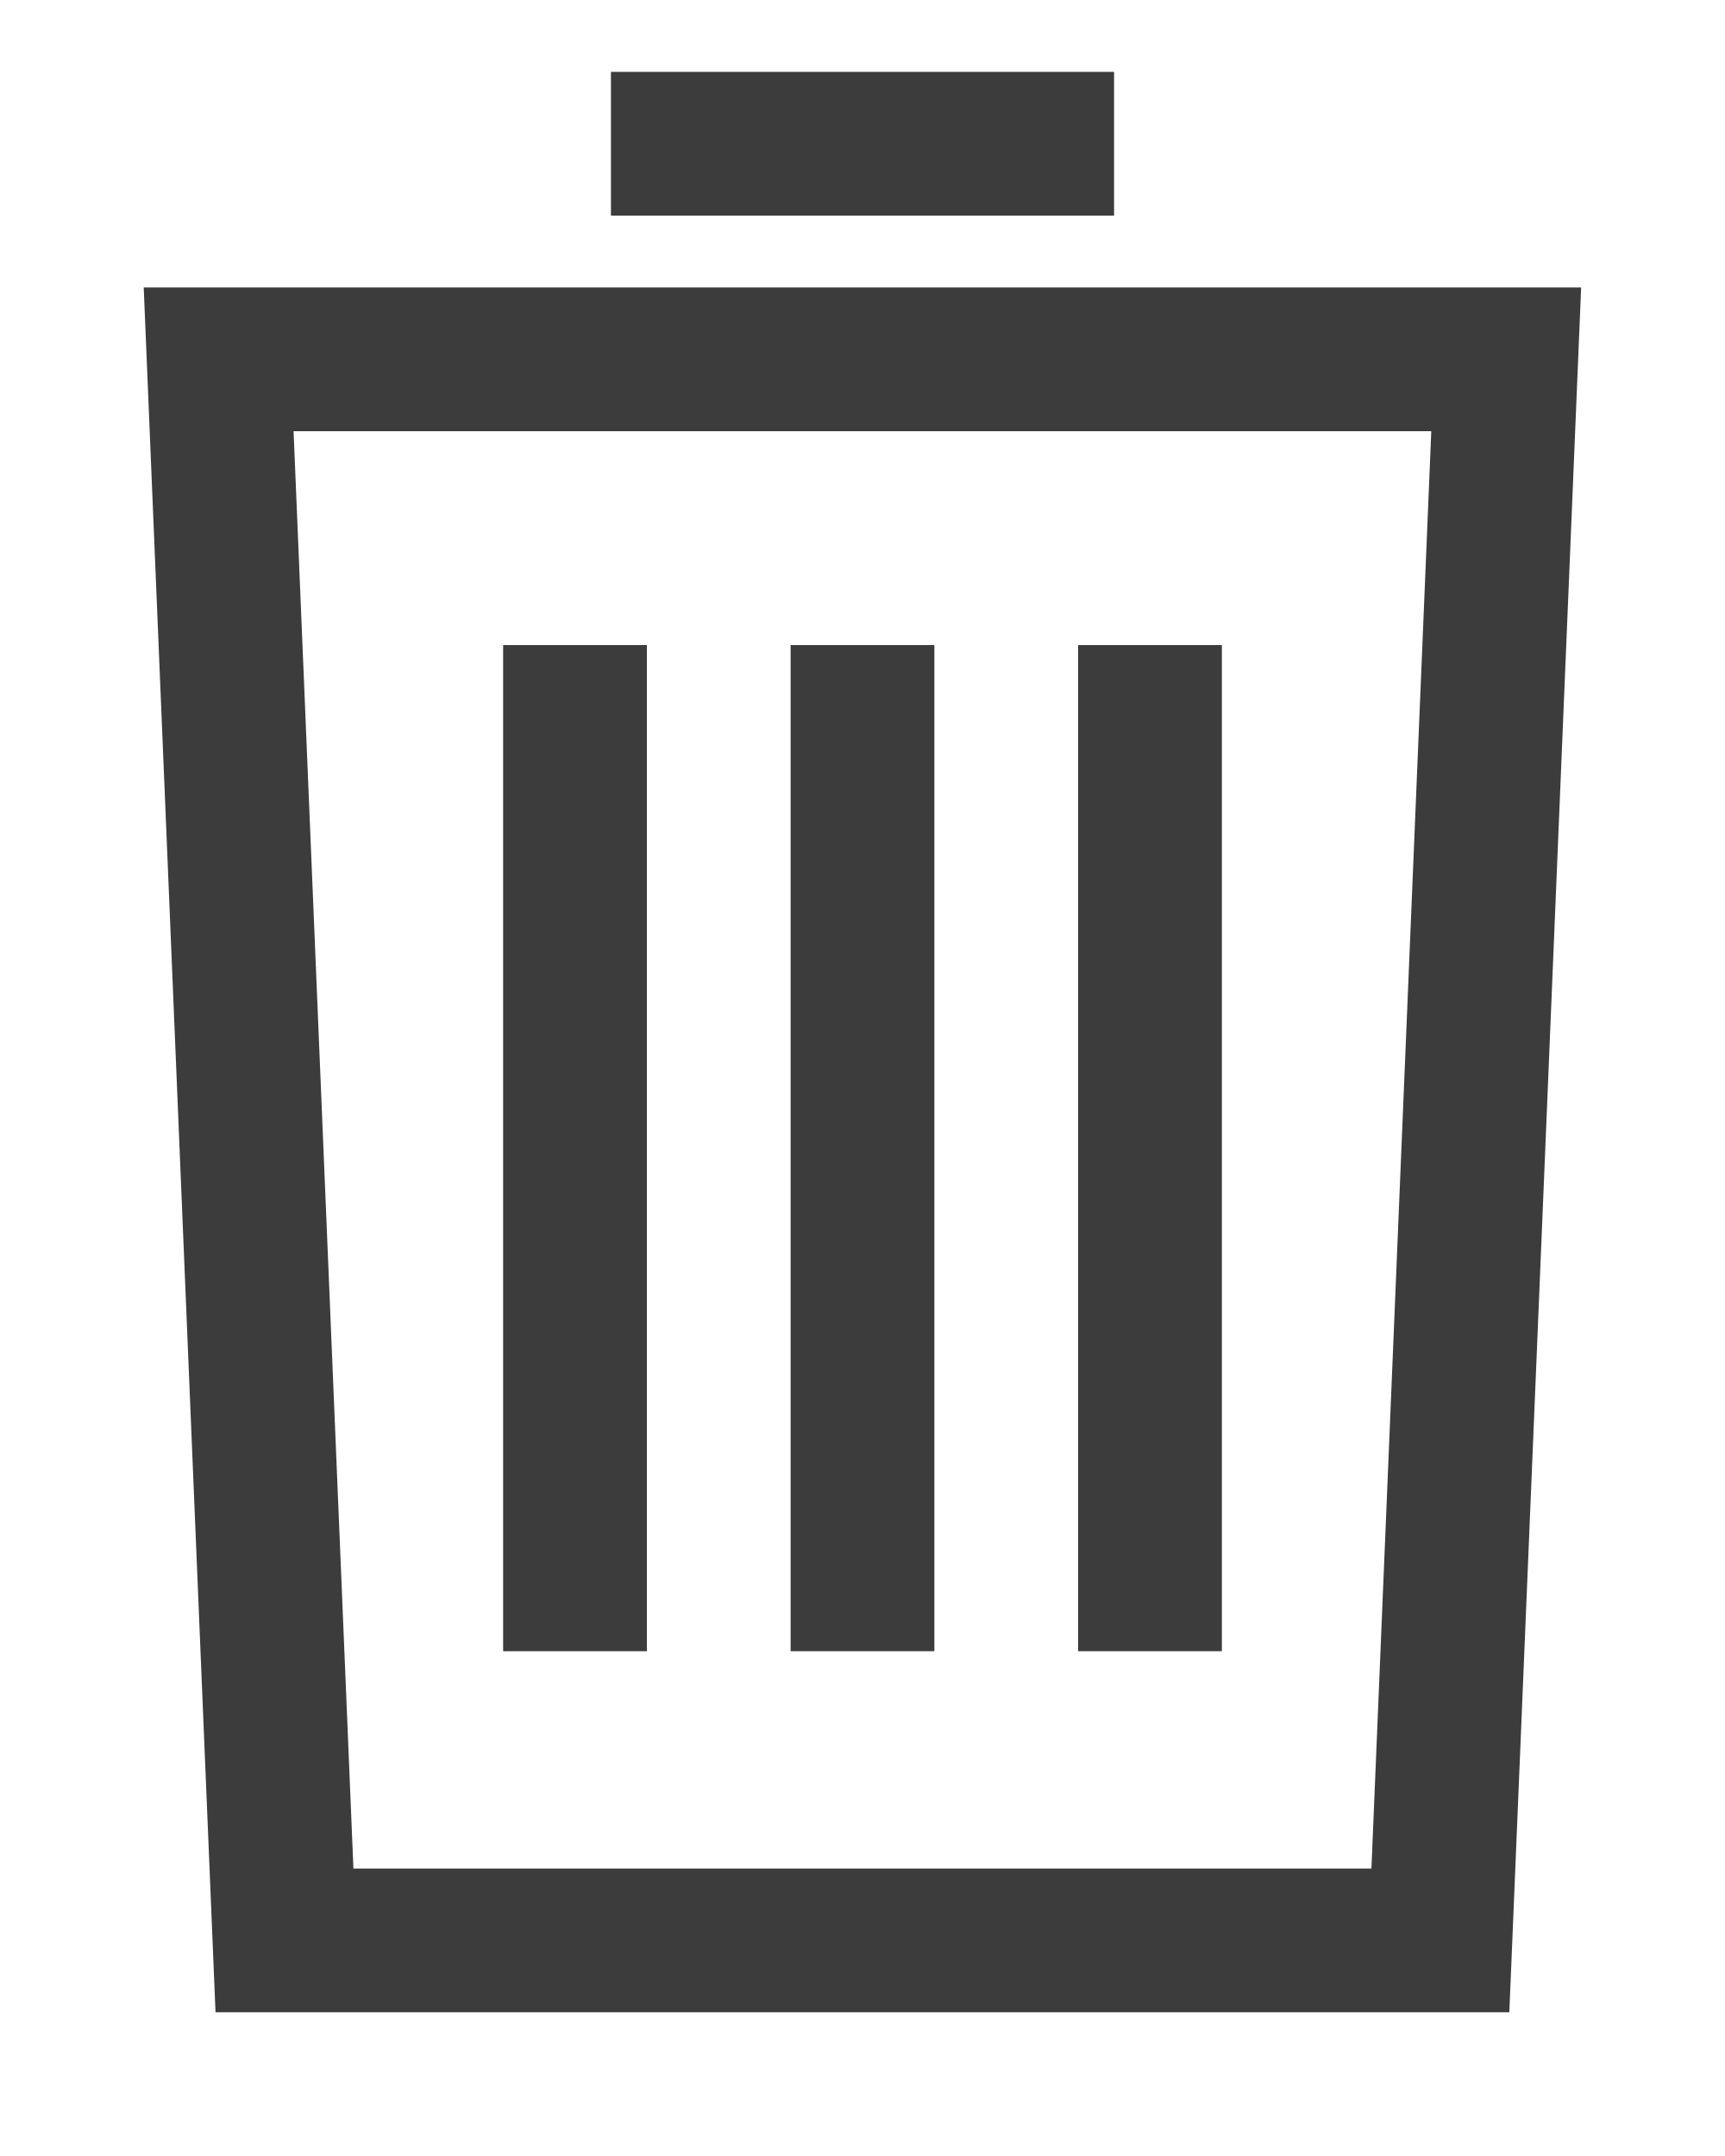
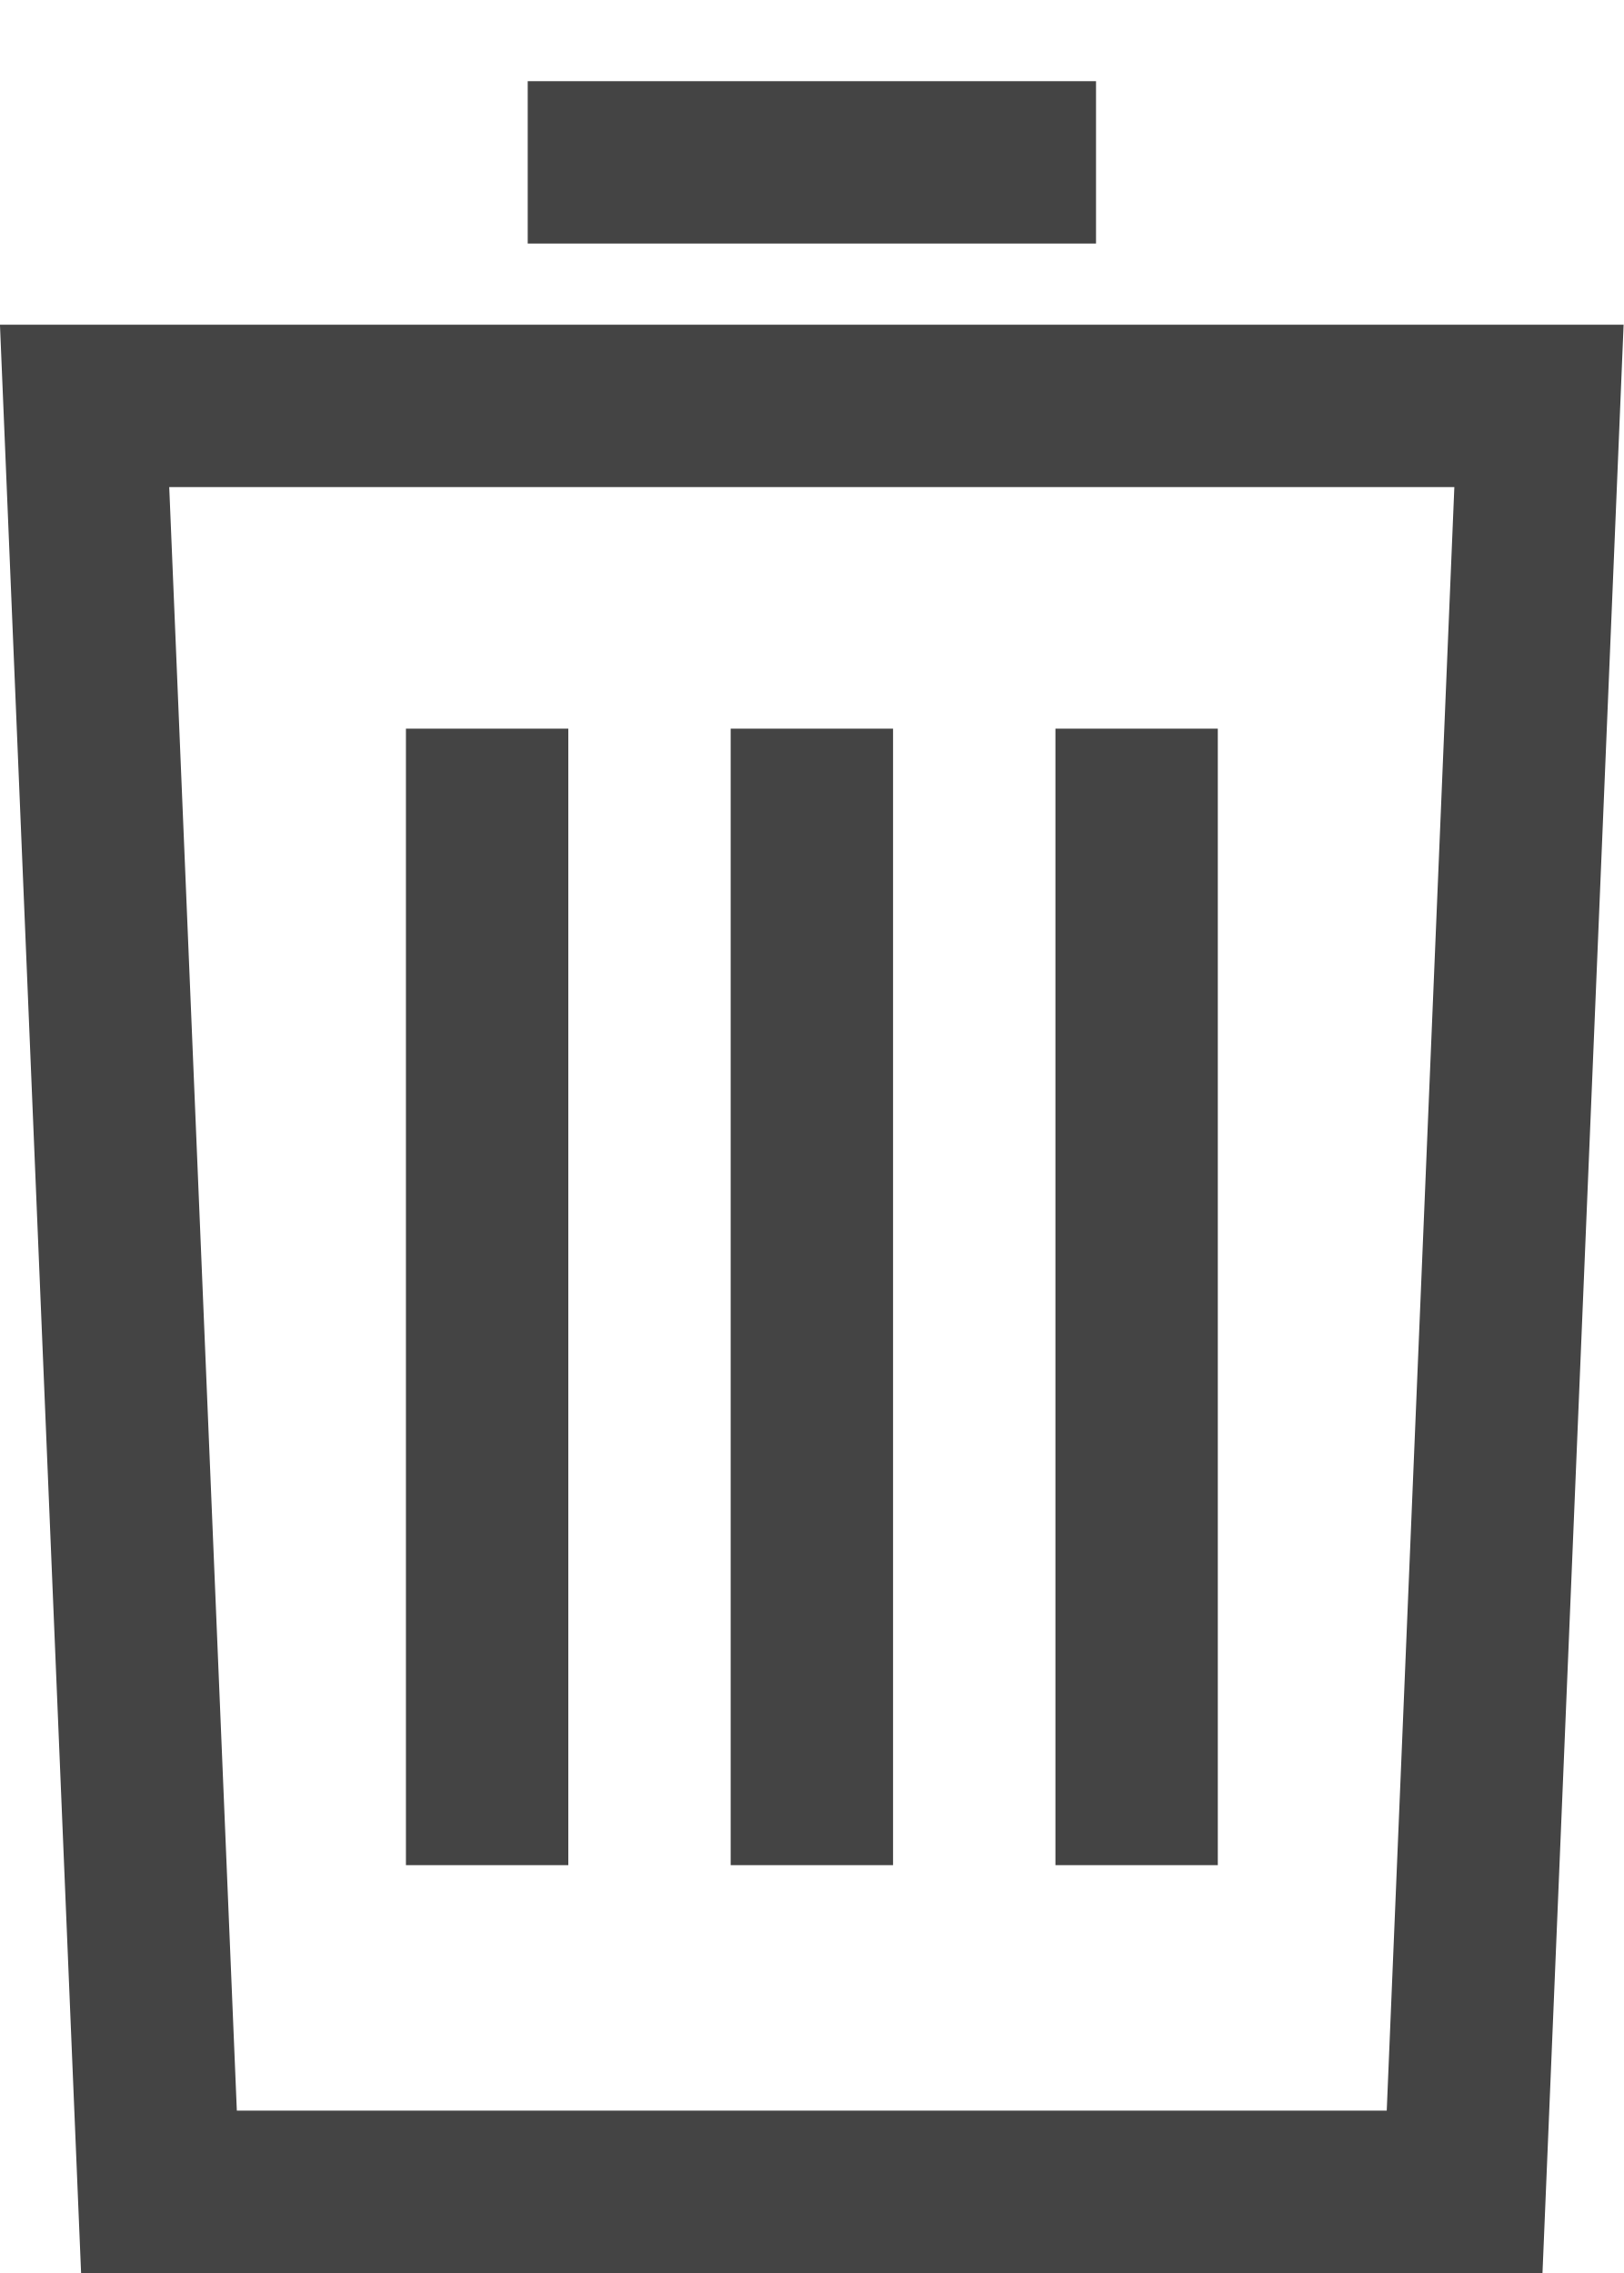
- <svg xmlns="http://www.w3.org/2000/svg" height="15" viewBox="0 0 12 15" width="12">
-   <g fill="none" fill-rule="evenodd" stroke="#3c3c3c" transform="translate(1)">
+ <svg xmlns="http://www.w3.org/2000/svg" height="14" viewBox="0 0 10 14" width="10">
+   <g fill="none" fill-rule="evenodd" stroke="#444">
    <path d="m.521 2.5.458 11h8.041l.458-11z" />
    <g stroke-linecap="square">
      <path d="m3.75 1h2.5" />
      <path d="m5 4.988v6" />
      <path d="m3 4.988v6" />
      <path d="m7 4.988v6" />
    </g>
  </g>
</svg>
